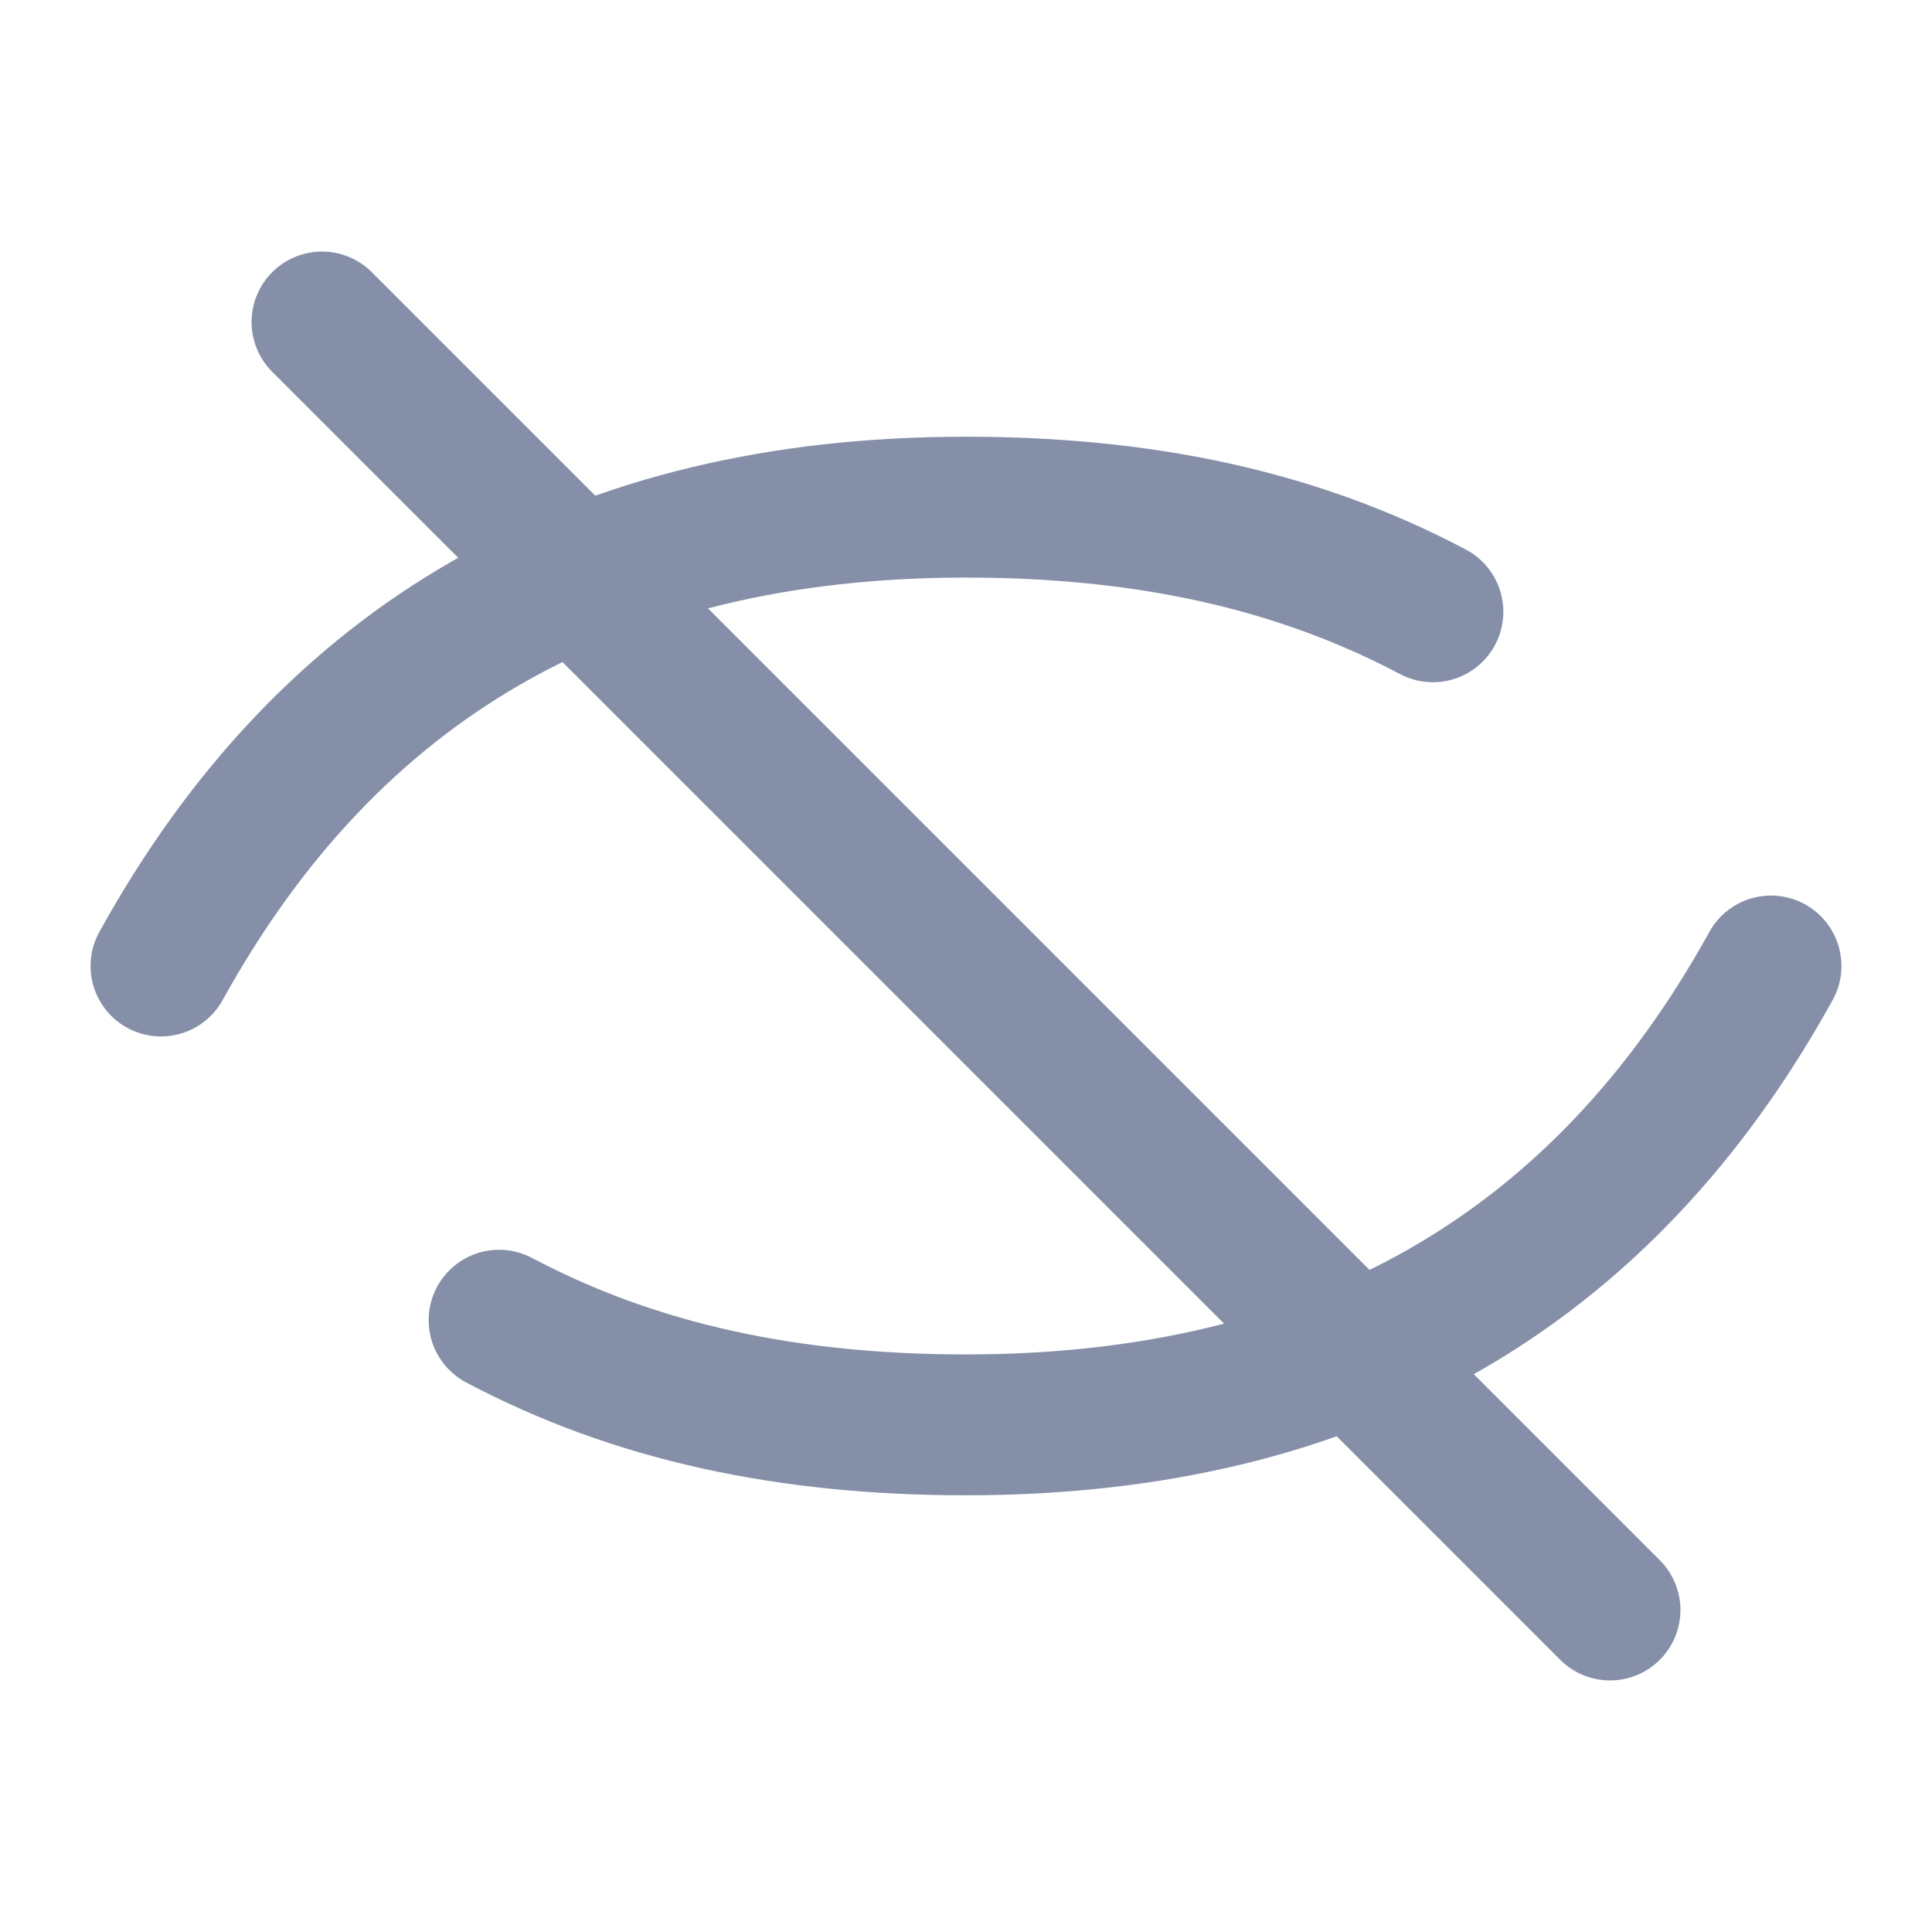
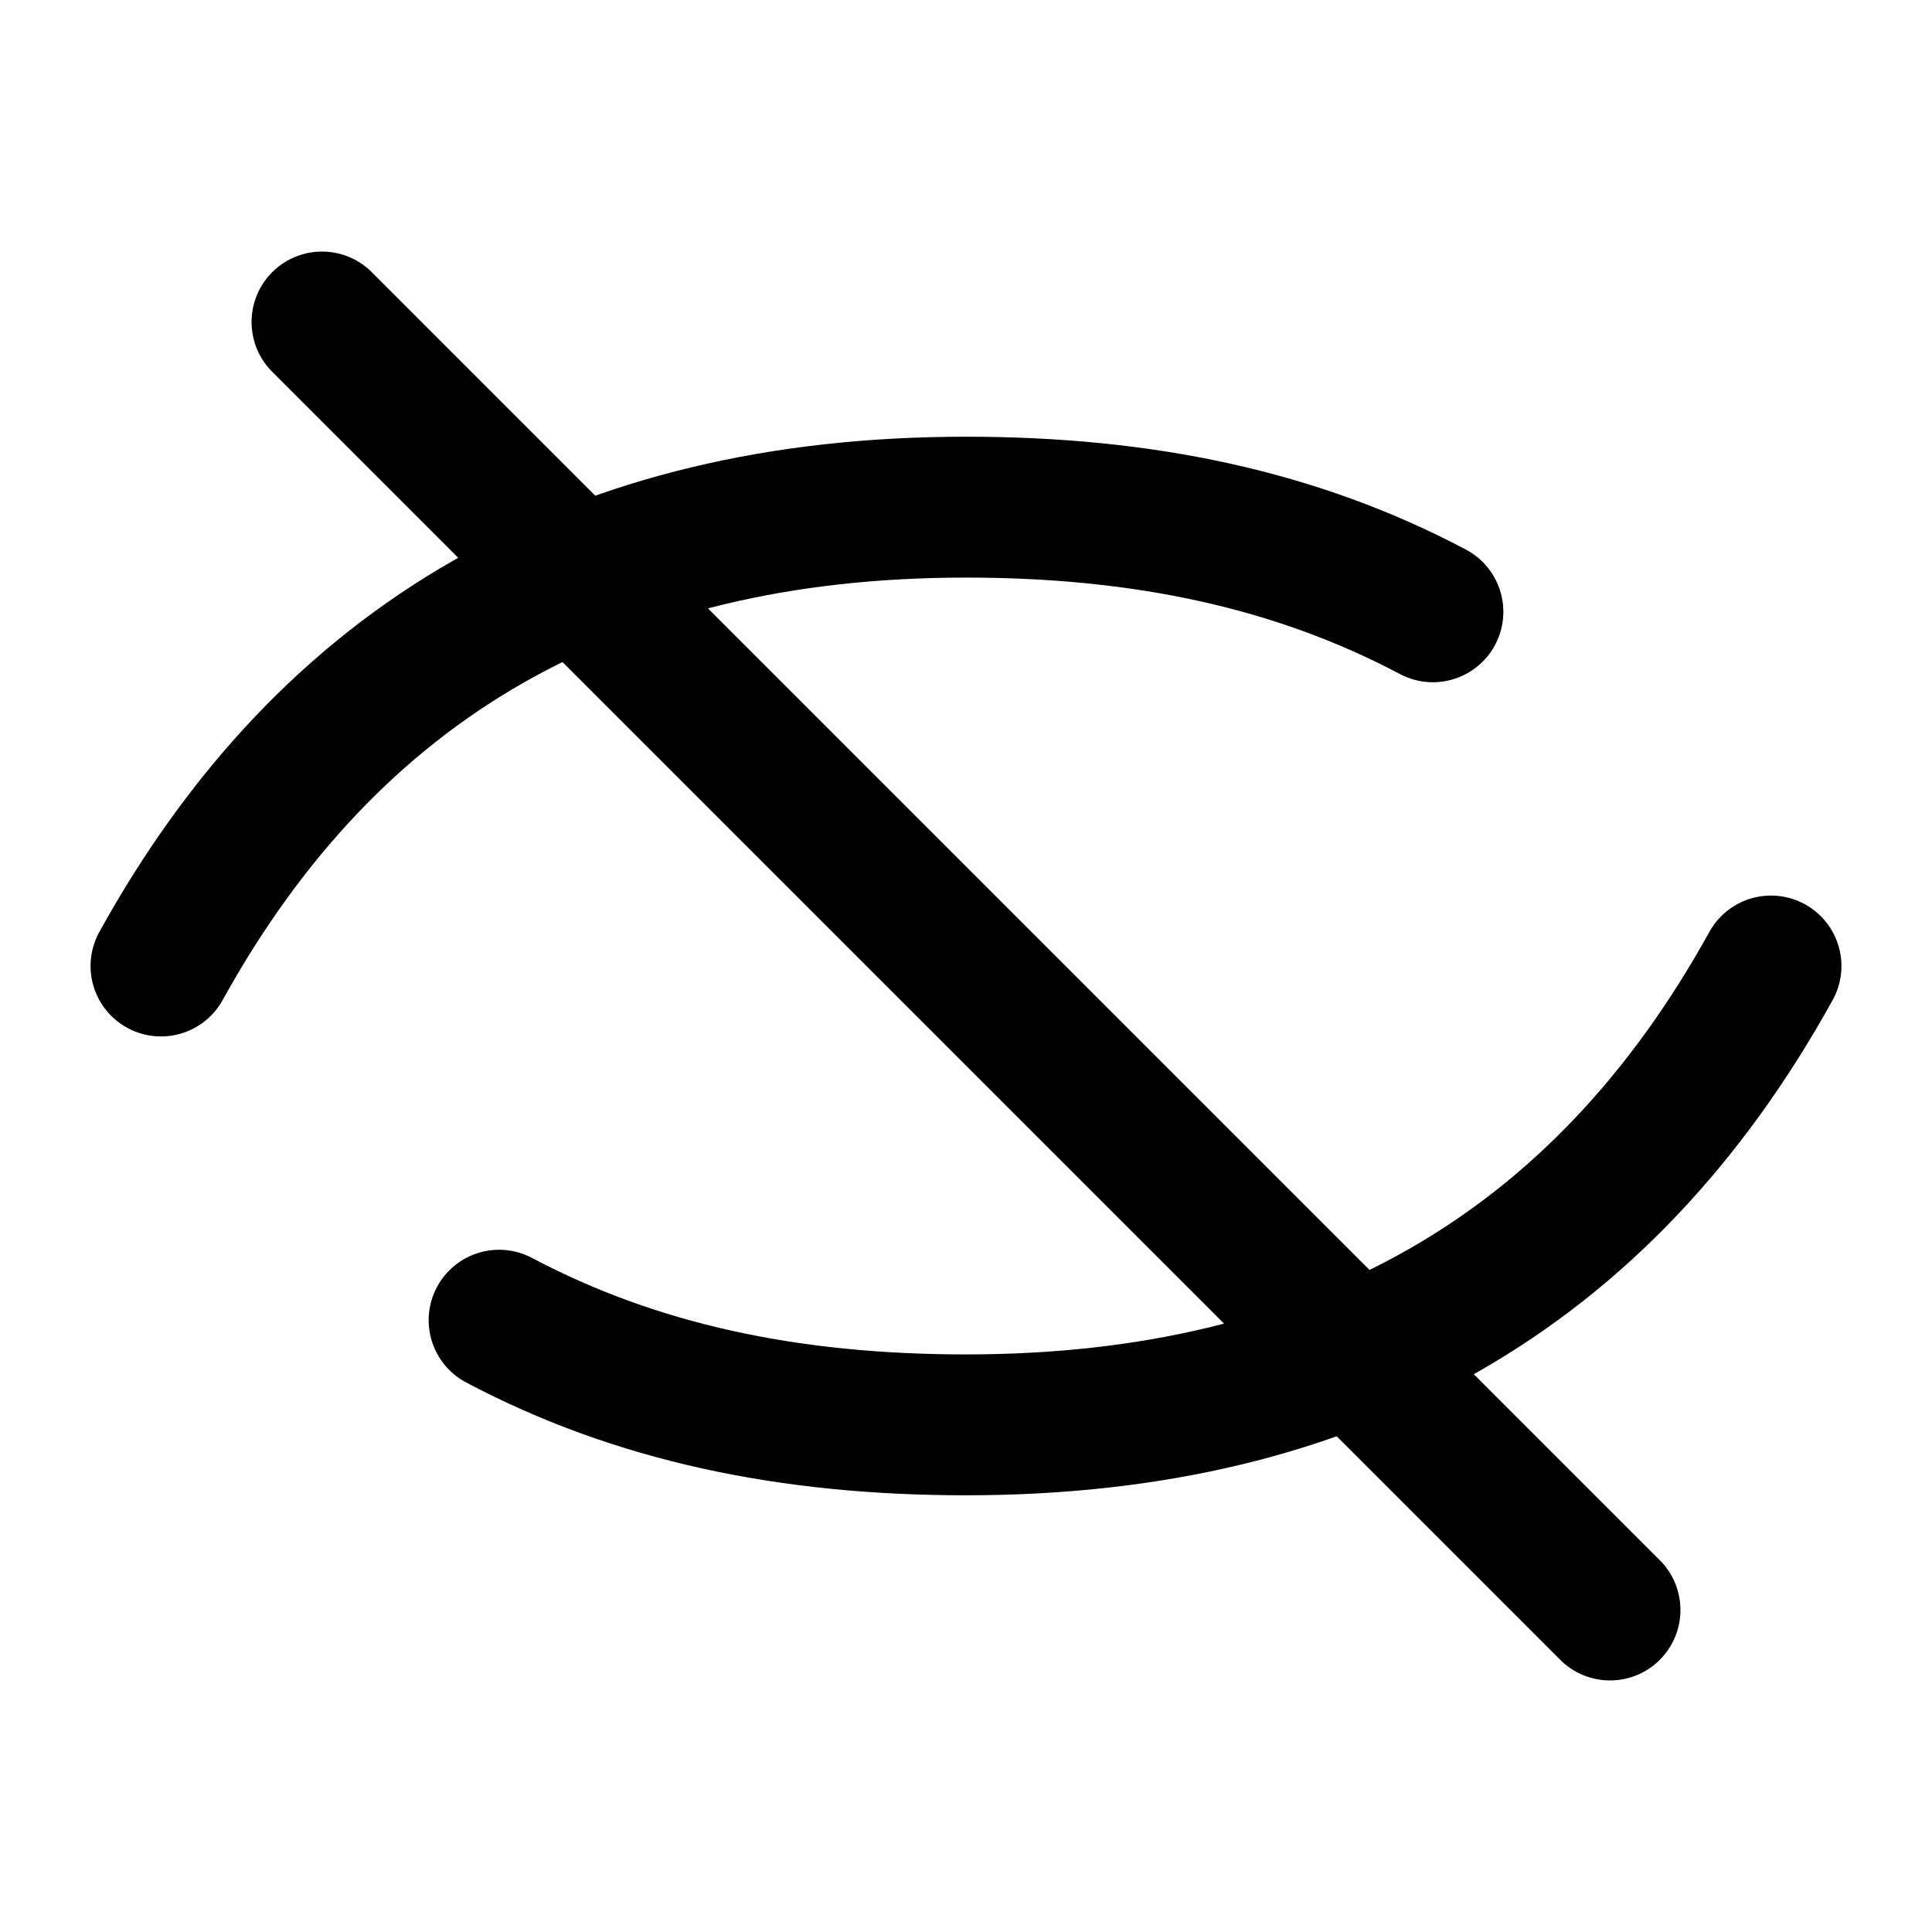
- <svg xmlns="http://www.w3.org/2000/svg" viewBox="0 0 24 24" fill="none" stroke="#8590a8" stroke-width="1.75" stroke-linecap="round" stroke-linejoin="round">
+ <svg xmlns="http://www.w3.org/2000/svg" viewBox="0 0 24 24" fill="none" stroke="currentColor" stroke-width="1.75" stroke-linecap="round" stroke-linejoin="round">
  <path d="M2 12c2.1-3.8 5.4-5.7 10-5.7 2.2 0 4.1.4 5.8 1.3M22 12c-2.1 3.8-5.4 5.7-10 5.7-2.2 0-4.1-.4-5.8-1.3" />
  <path d="m4 4 16 16" />
</svg>
